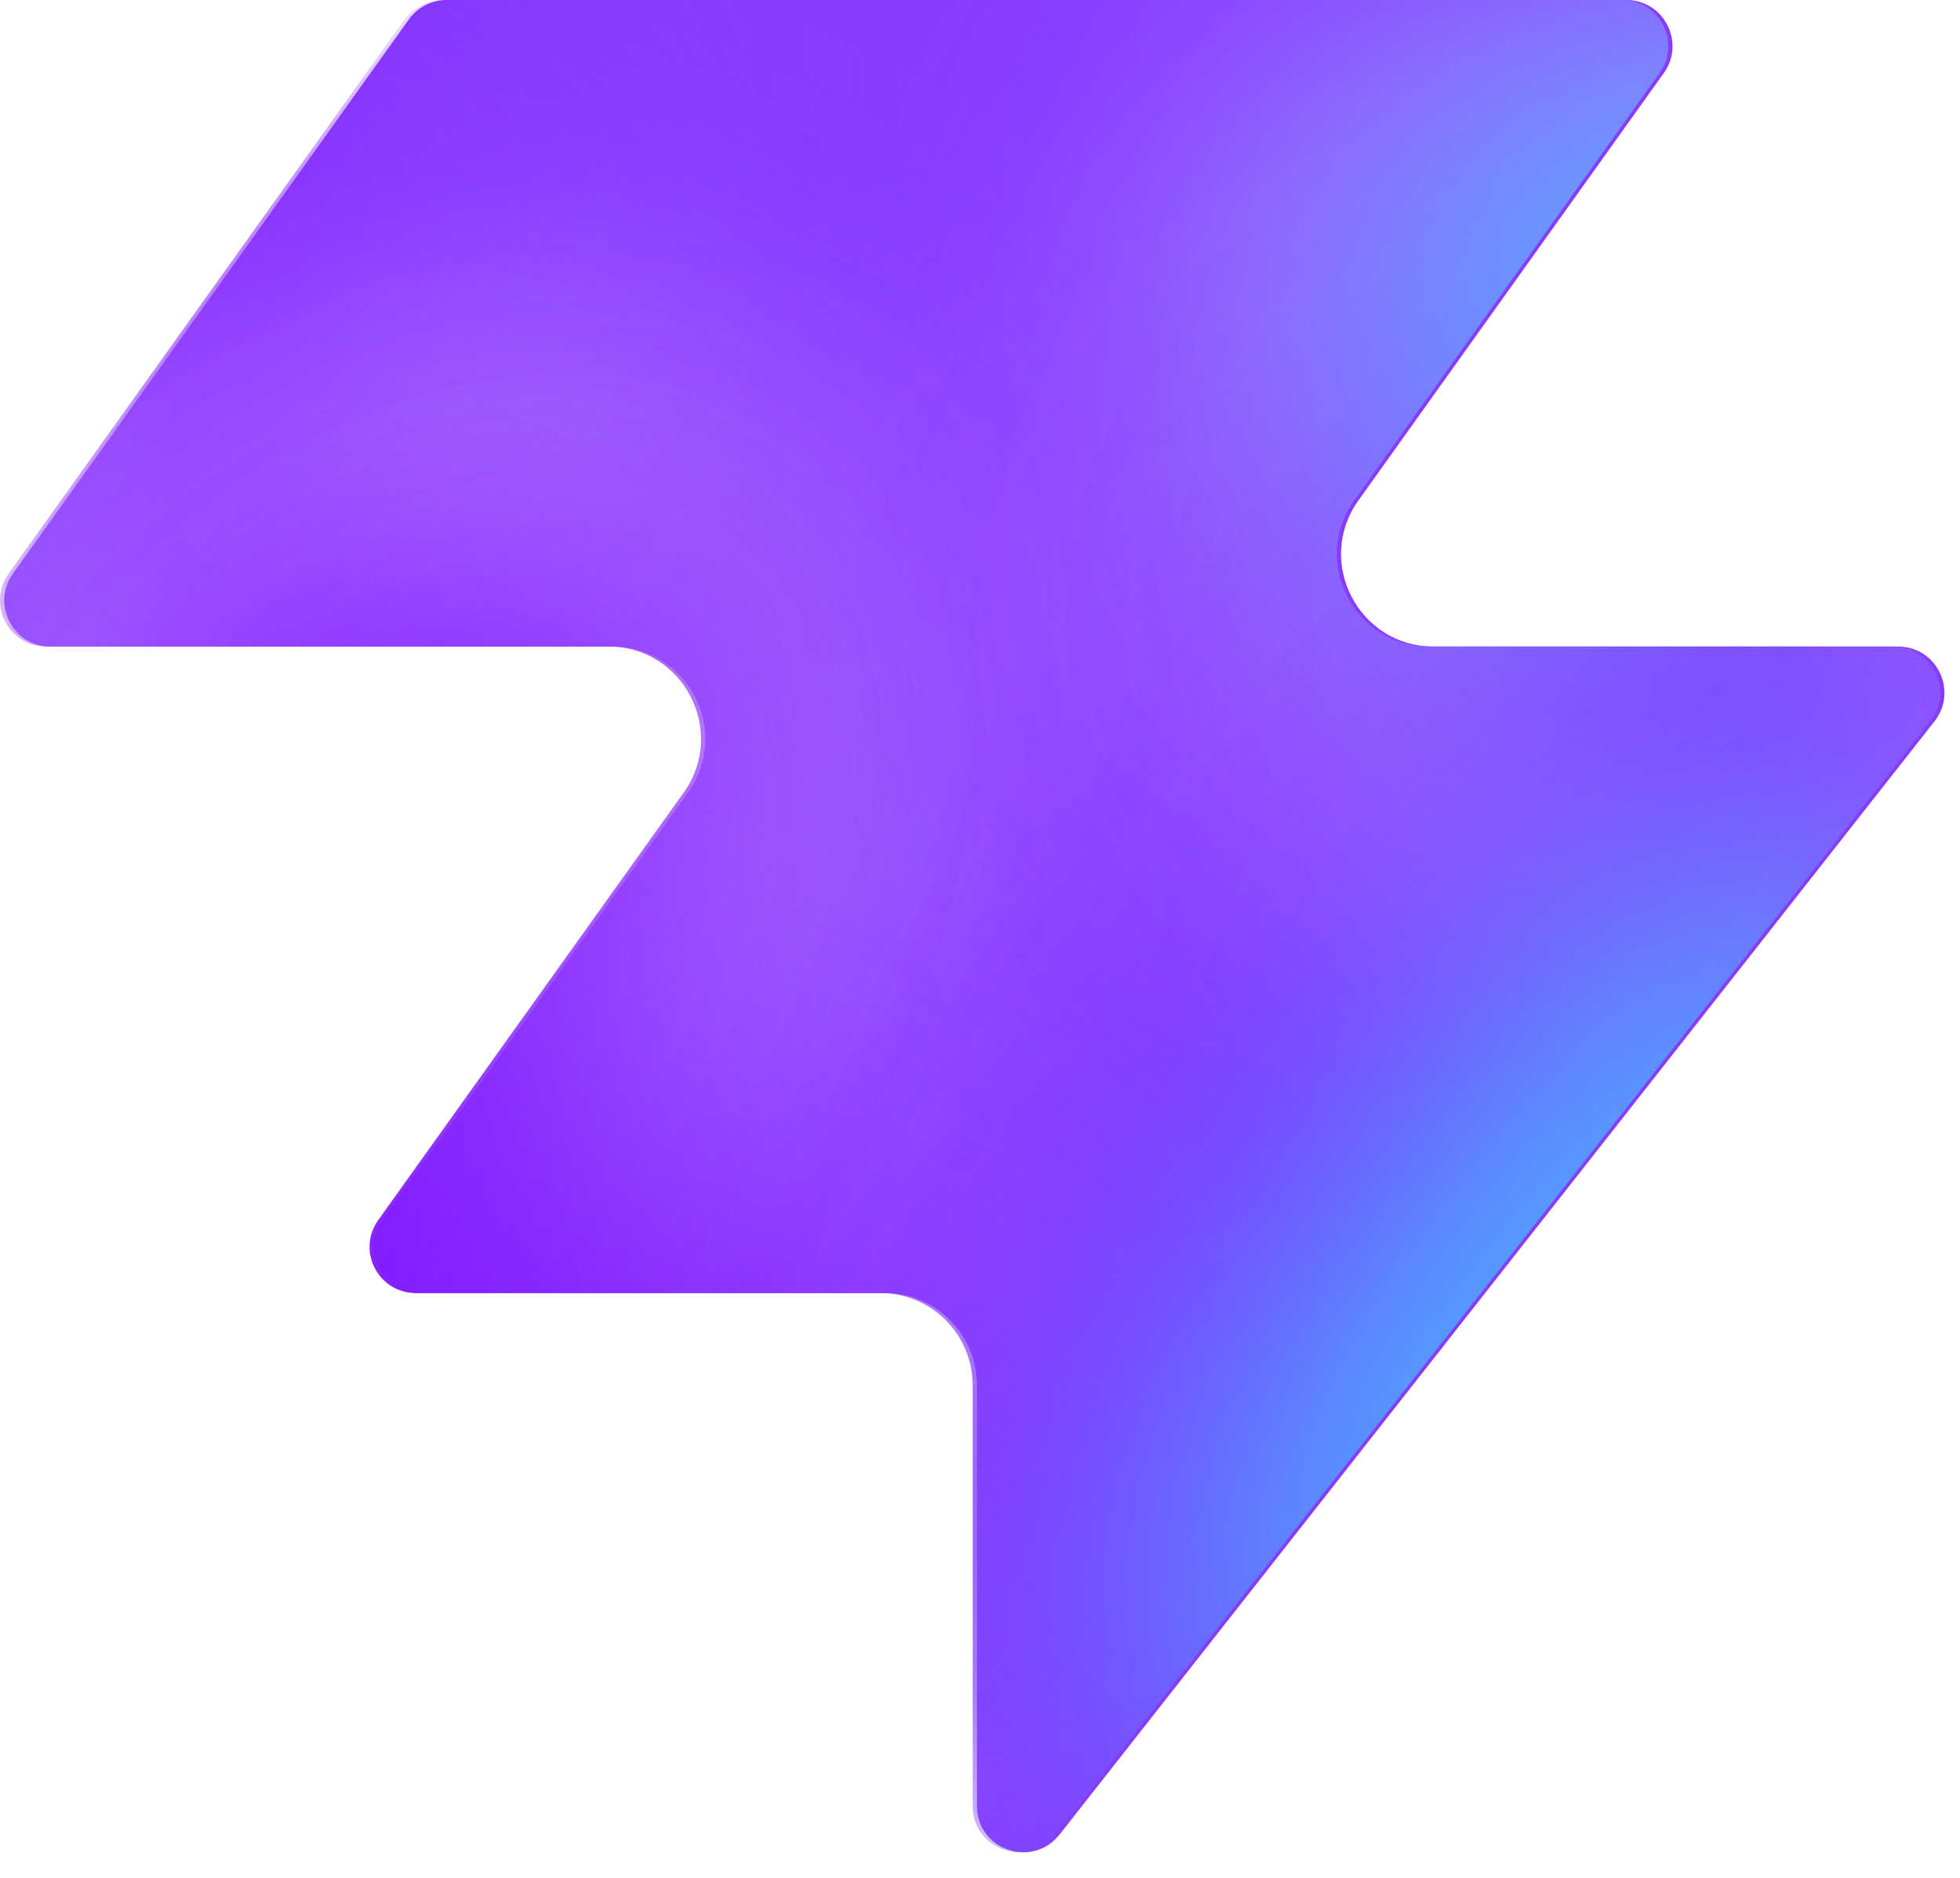
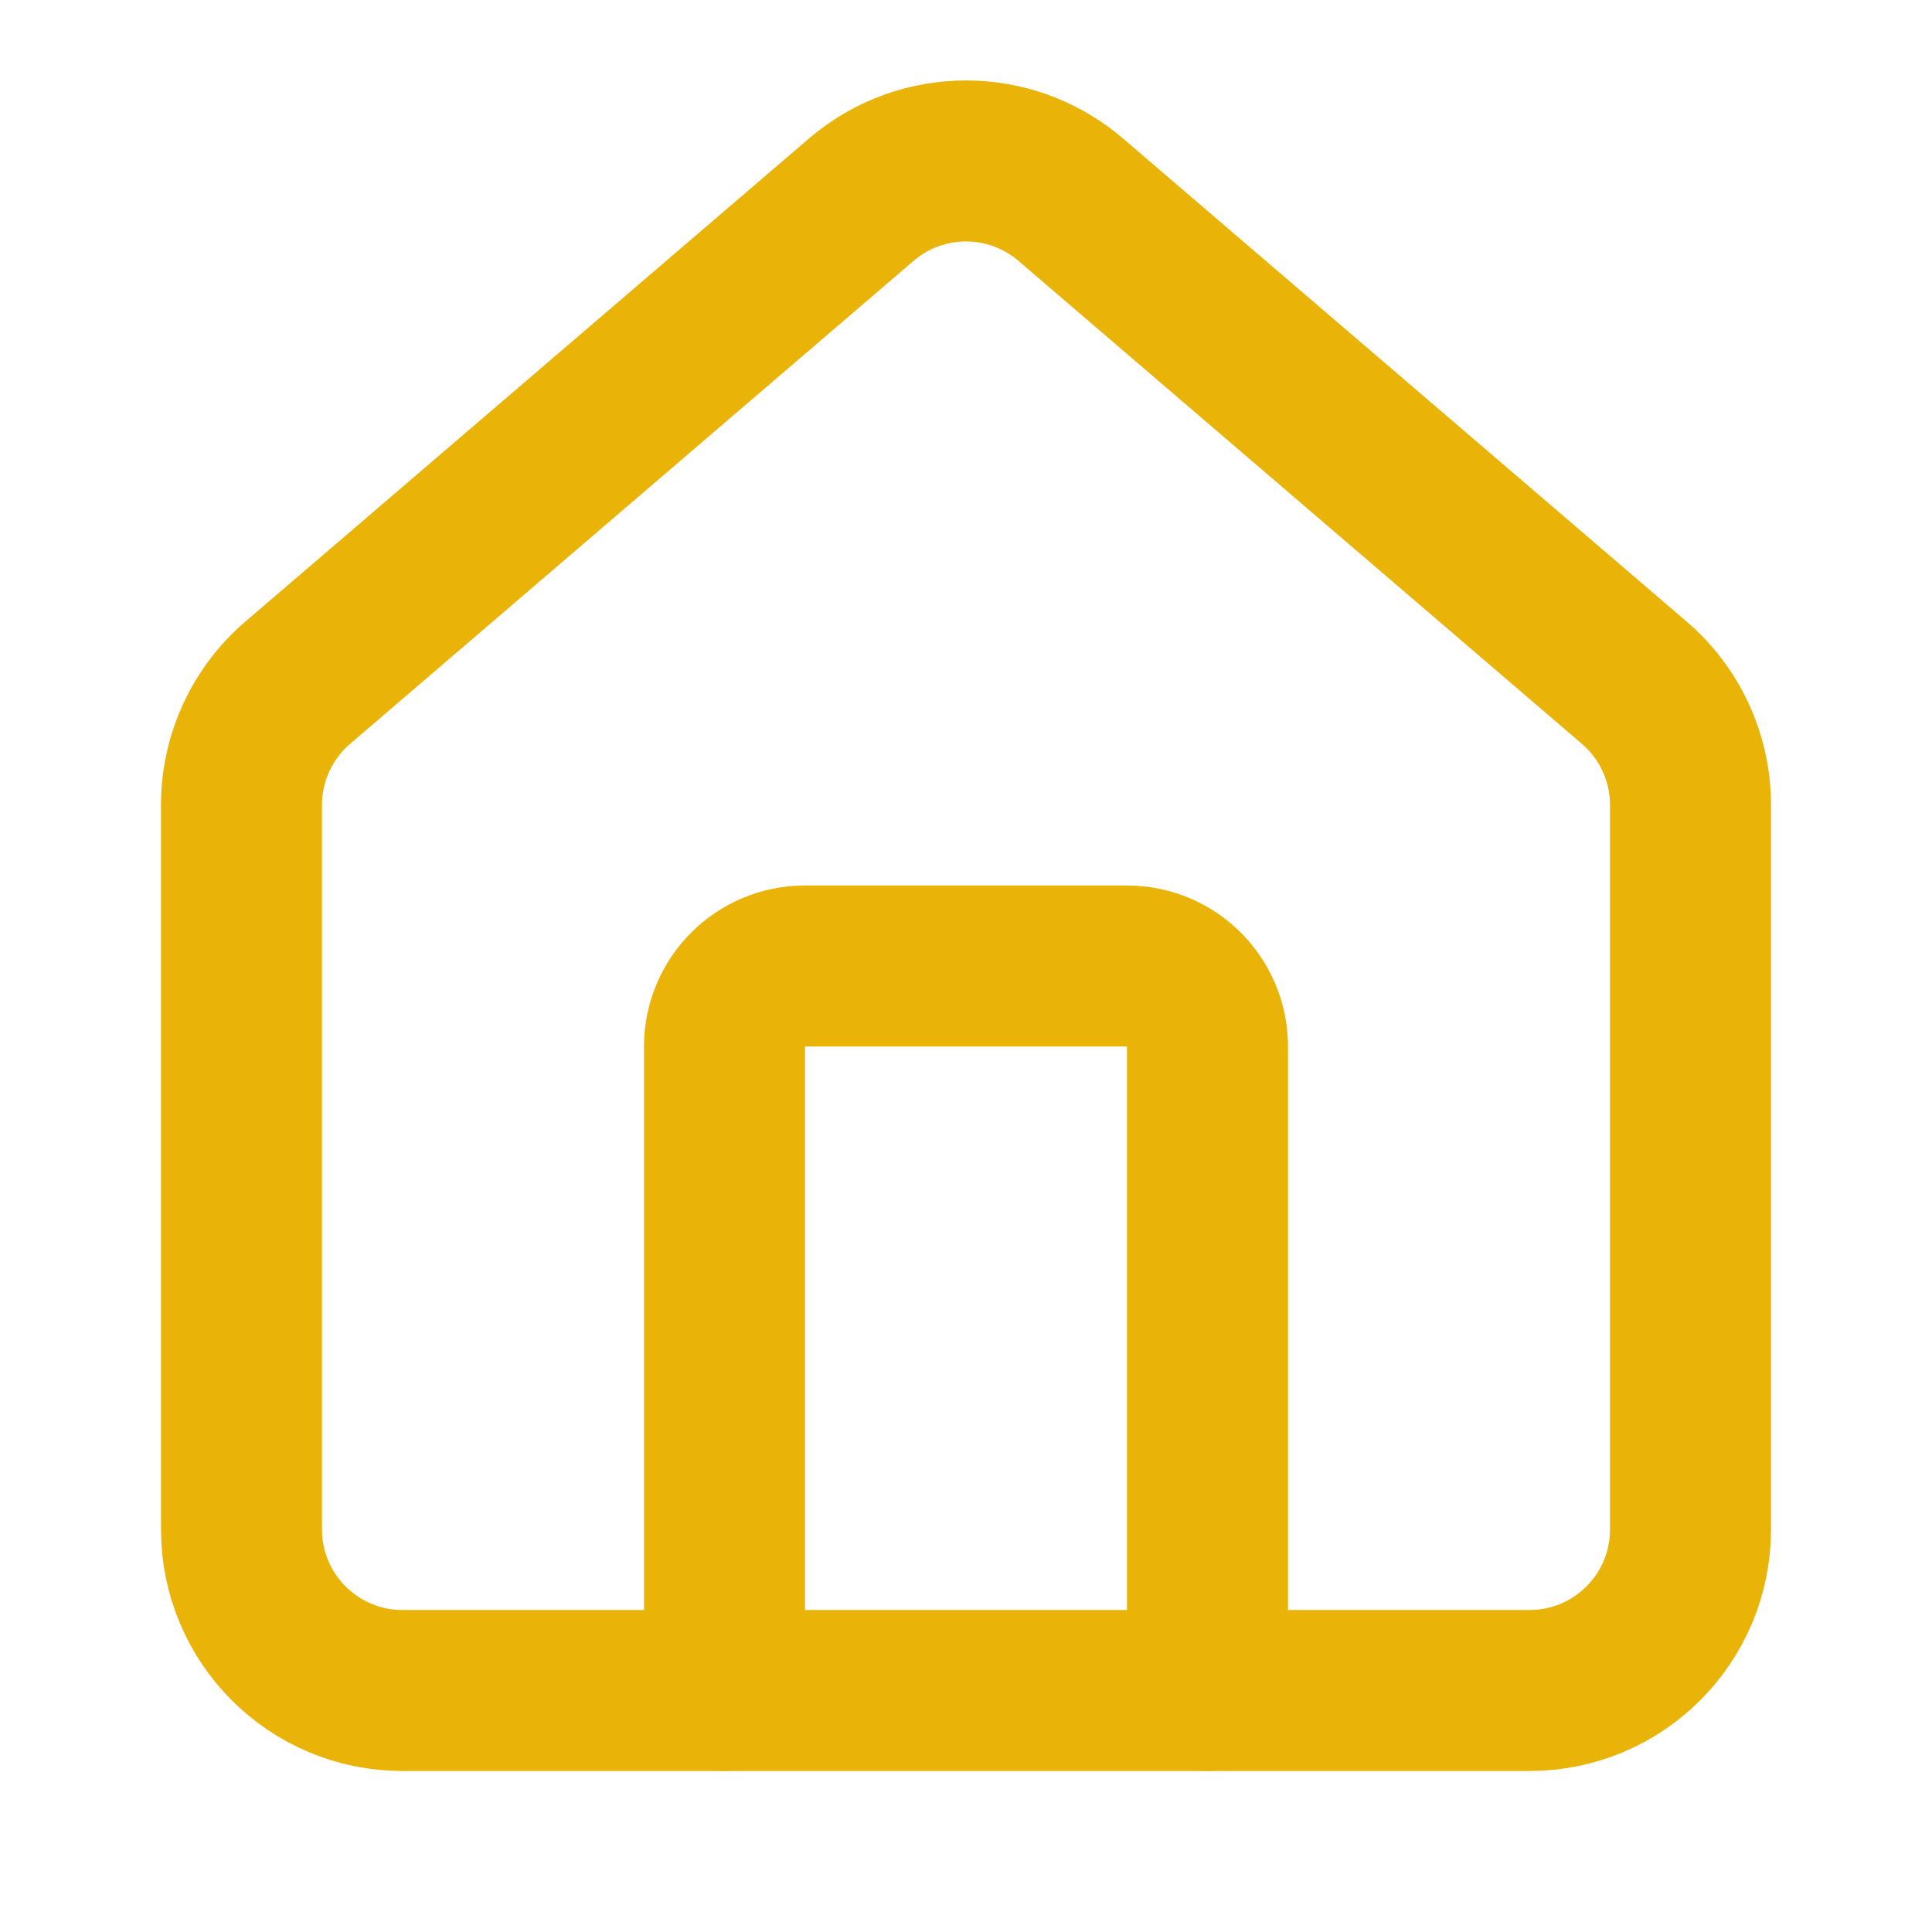
- <svg xmlns="http://www.w3.org/2000/svg" width="48" height="46" fill="none" viewBox="0 0 48 46">
-   <path fill="#863bff" d="M25.946 44.938c-.664.845-2.021.375-2.021-.698V33.937a2.26 2.26 0 0 0-2.262-2.262H10.287c-.92 0-1.456-1.04-.92-1.788l7.48-10.471c1.07-1.497 0-3.578-1.842-3.578H1.237c-.92 0-1.456-1.04-.92-1.788L10.013.474c.214-.297.556-.474.92-.474h28.894c.92 0 1.456 1.04.92 1.788l-7.48 10.471c-1.07 1.498 0 3.579 1.842 3.579h11.377c.943 0 1.473 1.088.89 1.83L25.947 44.94z" style="fill:#863bff;fill:color(display-p3 .525 .23 1);fill-opacity:1" />
-   <mask id="a" width="48" height="46" x="0" y="0" maskUnits="userSpaceOnUse" style="mask-type:alpha">
-     <path fill="#000" d="M25.842 44.938c-.664.844-2.021.375-2.021-.698V33.937a2.26 2.26 0 0 0-2.262-2.262H10.183c-.92 0-1.456-1.04-.92-1.788l7.48-10.471c1.07-1.498 0-3.579-1.842-3.579H1.133c-.92 0-1.456-1.04-.92-1.787L9.91.473c.214-.297.556-.474.92-.474h28.894c.92 0 1.456 1.04.92 1.788l-7.48 10.471c-1.07 1.498 0 3.578 1.842 3.578h11.377c.943 0 1.473 1.088.89 1.832L25.843 44.94z" style="fill:#000;fill-opacity:1" />
-   </mask>
-   <g mask="url(#a)">
-     <g filter="url(#b)">
-       <ellipse cx="5.508" cy="14.704" fill="#ede6ff" rx="5.508" ry="14.704" style="fill:#ede6ff;fill:color(display-p3 .927 .903 1);fill-opacity:1" transform="matrix(.00324 1 1 -.00324 -4.47 31.516)" />
-     </g>
-     <g filter="url(#c)">
-       <ellipse cx="10.399" cy="29.851" fill="#ede6ff" rx="10.399" ry="29.851" style="fill:#ede6ff;fill:color(display-p3 .927 .903 1);fill-opacity:1" transform="matrix(.00324 1 1 -.00324 -39.328 7.883)" />
-     </g>
-     <g filter="url(#d)">
-       <ellipse cx="5.508" cy="30.487" fill="#7e14ff" rx="5.508" ry="30.487" style="fill:#7e14ff;fill:color(display-p3 .492 .077 1);fill-opacity:1" transform="rotate(89.814 -25.913 -14.639)scale(1 -1)" />
-     </g>
-     <g filter="url(#e)">
-       <ellipse cx="5.508" cy="30.599" fill="#7e14ff" rx="5.508" ry="30.599" style="fill:#7e14ff;fill:color(display-p3 .492 .077 1);fill-opacity:1" transform="rotate(89.814 -32.644 -3.334)scale(1 -1)" />
-     </g>
-     <g filter="url(#f)">
-       <ellipse cx="5.508" cy="30.599" fill="#7e14ff" rx="5.508" ry="30.599" style="fill:#7e14ff;fill:color(display-p3 .492 .077 1);fill-opacity:1" transform="matrix(.00324 1 1 -.00324 -34.34 30.47)" />
-     </g>
-     <g filter="url(#g)">
-       <ellipse cx="14.072" cy="22.078" fill="#ede6ff" rx="14.072" ry="22.078" style="fill:#ede6ff;fill:color(display-p3 .927 .903 1);fill-opacity:1" transform="rotate(93.35 24.506 48.493)scale(-1 1)" />
-     </g>
-     <g filter="url(#h)">
-       <ellipse cx="3.47" cy="21.501" fill="#7e14ff" rx="3.47" ry="21.501" style="fill:#7e14ff;fill:color(display-p3 .492 .077 1);fill-opacity:1" transform="rotate(89.009 28.708 47.59)scale(-1 1)" />
-     </g>
-     <g filter="url(#i)">
-       <ellipse cx="3.47" cy="21.501" fill="#7e14ff" rx="3.47" ry="21.501" style="fill:#7e14ff;fill:color(display-p3 .492 .077 1);fill-opacity:1" transform="rotate(89.009 28.708 47.59)scale(-1 1)" />
-     </g>
-     <g filter="url(#j)">
-       <ellipse cx=".387" cy="8.972" fill="#7e14ff" rx="4.407" ry="29.108" style="fill:#7e14ff;fill:color(display-p3 .492 .077 1);fill-opacity:1" transform="rotate(39.51 .387 8.972)" />
-     </g>
-     <g filter="url(#k)">
-       <ellipse cx="47.523" cy="-6.092" fill="#7e14ff" rx="4.407" ry="29.108" style="fill:#7e14ff;fill:color(display-p3 .492 .077 1);fill-opacity:1" transform="rotate(37.892 47.523 -6.092)" />
-     </g>
-     <g filter="url(#l)">
-       <ellipse cx="41.412" cy="6.333" fill="#47bfff" rx="5.971" ry="9.665" style="fill:#47bfff;fill:color(display-p3 .28 .748 1);fill-opacity:1" transform="rotate(37.892 41.412 6.333)" />
-     </g>
-     <g filter="url(#m)">
-       <ellipse cx="-1.879" cy="38.332" fill="#7e14ff" rx="4.407" ry="29.108" style="fill:#7e14ff;fill:color(display-p3 .492 .077 1);fill-opacity:1" transform="rotate(37.892 -1.88 38.332)" />
-     </g>
-     <g filter="url(#n)">
-       <ellipse cx="-1.879" cy="38.332" fill="#7e14ff" rx="4.407" ry="29.108" style="fill:#7e14ff;fill:color(display-p3 .492 .077 1);fill-opacity:1" transform="rotate(37.892 -1.88 38.332)" />
-     </g>
-     <g filter="url(#o)">
-       <ellipse cx="35.651" cy="29.907" fill="#7e14ff" rx="4.407" ry="29.108" style="fill:#7e14ff;fill:color(display-p3 .492 .077 1);fill-opacity:1" transform="rotate(37.892 35.651 29.907)" />
-     </g>
-     <g filter="url(#p)">
-       <ellipse cx="38.418" cy="32.4" fill="#47bfff" rx="5.971" ry="15.297" style="fill:#47bfff;fill:color(display-p3 .28 .748 1);fill-opacity:1" transform="rotate(37.892 38.418 32.4)" />
-     </g>
-   </g>
-   <defs>
-     <filter id="b" width="60.045" height="41.654" x="-19.77" y="16.149" color-interpolation-filters="sRGB" filterUnits="userSpaceOnUse">
-       <feFlood flood-opacity="0" result="BackgroundImageFix" />
-       <feBlend in="SourceGraphic" in2="BackgroundImageFix" result="shape" />
-       <feGaussianBlur result="effect1_foregroundBlur_2002_17158" stdDeviation="7.659" />
-     </filter>
-     <filter id="c" width="90.34" height="51.437" x="-54.613" y="-7.533" color-interpolation-filters="sRGB" filterUnits="userSpaceOnUse">
-       <feFlood flood-opacity="0" result="BackgroundImageFix" />
-       <feBlend in="SourceGraphic" in2="BackgroundImageFix" result="shape" />
-       <feGaussianBlur result="effect1_foregroundBlur_2002_17158" stdDeviation="7.659" />
-     </filter>
-     <filter id="d" width="79.355" height="29.4" x="-49.64" y="2.03" color-interpolation-filters="sRGB" filterUnits="userSpaceOnUse">
-       <feFlood flood-opacity="0" result="BackgroundImageFix" />
-       <feBlend in="SourceGraphic" in2="BackgroundImageFix" result="shape" />
-       <feGaussianBlur result="effect1_foregroundBlur_2002_17158" stdDeviation="4.596" />
-     </filter>
-     <filter id="e" width="79.579" height="29.4" x="-45.045" y="20.029" color-interpolation-filters="sRGB" filterUnits="userSpaceOnUse">
-       <feFlood flood-opacity="0" result="BackgroundImageFix" />
-       <feBlend in="SourceGraphic" in2="BackgroundImageFix" result="shape" />
-       <feGaussianBlur result="effect1_foregroundBlur_2002_17158" stdDeviation="4.596" />
-     </filter>
-     <filter id="f" width="79.579" height="29.4" x="-43.513" y="21.178" color-interpolation-filters="sRGB" filterUnits="userSpaceOnUse">
-       <feFlood flood-opacity="0" result="BackgroundImageFix" />
-       <feBlend in="SourceGraphic" in2="BackgroundImageFix" result="shape" />
-       <feGaussianBlur result="effect1_foregroundBlur_2002_17158" stdDeviation="4.596" />
-     </filter>
-     <filter id="g" width="74.749" height="58.852" x="15.756" y="-17.901" color-interpolation-filters="sRGB" filterUnits="userSpaceOnUse">
-       <feFlood flood-opacity="0" result="BackgroundImageFix" />
-       <feBlend in="SourceGraphic" in2="BackgroundImageFix" result="shape" />
-       <feGaussianBlur result="effect1_foregroundBlur_2002_17158" stdDeviation="7.659" />
-     </filter>
-     <filter id="h" width="61.377" height="25.362" x="23.548" y="2.284" color-interpolation-filters="sRGB" filterUnits="userSpaceOnUse">
-       <feFlood flood-opacity="0" result="BackgroundImageFix" />
-       <feBlend in="SourceGraphic" in2="BackgroundImageFix" result="shape" />
-       <feGaussianBlur result="effect1_foregroundBlur_2002_17158" stdDeviation="4.596" />
-     </filter>
-     <filter id="i" width="61.377" height="25.362" x="23.548" y="2.284" color-interpolation-filters="sRGB" filterUnits="userSpaceOnUse">
-       <feFlood flood-opacity="0" result="BackgroundImageFix" />
-       <feBlend in="SourceGraphic" in2="BackgroundImageFix" result="shape" />
-       <feGaussianBlur result="effect1_foregroundBlur_2002_17158" stdDeviation="4.596" />
-     </filter>
-     <filter id="j" width="56.045" height="63.649" x="-27.636" y="-22.853" color-interpolation-filters="sRGB" filterUnits="userSpaceOnUse">
-       <feFlood flood-opacity="0" result="BackgroundImageFix" />
-       <feBlend in="SourceGraphic" in2="BackgroundImageFix" result="shape" />
-       <feGaussianBlur result="effect1_foregroundBlur_2002_17158" stdDeviation="4.596" />
-     </filter>
-     <filter id="k" width="54.814" height="64.646" x="20.116" y="-38.415" color-interpolation-filters="sRGB" filterUnits="userSpaceOnUse">
-       <feFlood flood-opacity="0" result="BackgroundImageFix" />
-       <feBlend in="SourceGraphic" in2="BackgroundImageFix" result="shape" />
-       <feGaussianBlur result="effect1_foregroundBlur_2002_17158" stdDeviation="4.596" />
-     </filter>
-     <filter id="l" width="33.541" height="35.313" x="24.641" y="-11.323" color-interpolation-filters="sRGB" filterUnits="userSpaceOnUse">
-       <feFlood flood-opacity="0" result="BackgroundImageFix" />
-       <feBlend in="SourceGraphic" in2="BackgroundImageFix" result="shape" />
-       <feGaussianBlur result="effect1_foregroundBlur_2002_17158" stdDeviation="4.596" />
-     </filter>
-     <filter id="m" width="54.814" height="64.646" x="-29.286" y="6.009" color-interpolation-filters="sRGB" filterUnits="userSpaceOnUse">
-       <feFlood flood-opacity="0" result="BackgroundImageFix" />
-       <feBlend in="SourceGraphic" in2="BackgroundImageFix" result="shape" />
-       <feGaussianBlur result="effect1_foregroundBlur_2002_17158" stdDeviation="4.596" />
-     </filter>
-     <filter id="n" width="54.814" height="64.646" x="-29.286" y="6.009" color-interpolation-filters="sRGB" filterUnits="userSpaceOnUse">
-       <feFlood flood-opacity="0" result="BackgroundImageFix" />
-       <feBlend in="SourceGraphic" in2="BackgroundImageFix" result="shape" />
-       <feGaussianBlur result="effect1_foregroundBlur_2002_17158" stdDeviation="4.596" />
-     </filter>
-     <filter id="o" width="54.814" height="64.646" x="8.244" y="-2.416" color-interpolation-filters="sRGB" filterUnits="userSpaceOnUse">
-       <feFlood flood-opacity="0" result="BackgroundImageFix" />
-       <feBlend in="SourceGraphic" in2="BackgroundImageFix" result="shape" />
-       <feGaussianBlur result="effect1_foregroundBlur_2002_17158" stdDeviation="4.596" />
-     </filter>
-     <filter id="p" width="39.409" height="43.623" x="18.713" y="10.588" color-interpolation-filters="sRGB" filterUnits="userSpaceOnUse">
-       <feFlood flood-opacity="0" result="BackgroundImageFix" />
-       <feBlend in="SourceGraphic" in2="BackgroundImageFix" result="shape" />
-       <feGaussianBlur result="effect1_foregroundBlur_2002_17158" stdDeviation="4.596" />
-     </filter>
-   </defs>
+ <svg xmlns="http://www.w3.org/2000/svg" width="24" height="24" viewBox="0 0 24 24" fill="none" stroke="#eab308" stroke-width="2" stroke-linecap="round" stroke-linejoin="round" class="lucide lucide-house-icon lucide-house">
+   <path d="M15 21v-8a1 1 0 0 0-1-1h-4a1 1 0 0 0-1 1v8" />
+   <path d="M3 10a2 2 0 0 1 .709-1.528l7-6a2 2 0 0 1 2.582 0l7 6A2 2 0 0 1 21 10v9a2 2 0 0 1-2 2H5a2 2 0 0 1-2-2z" />
</svg>
